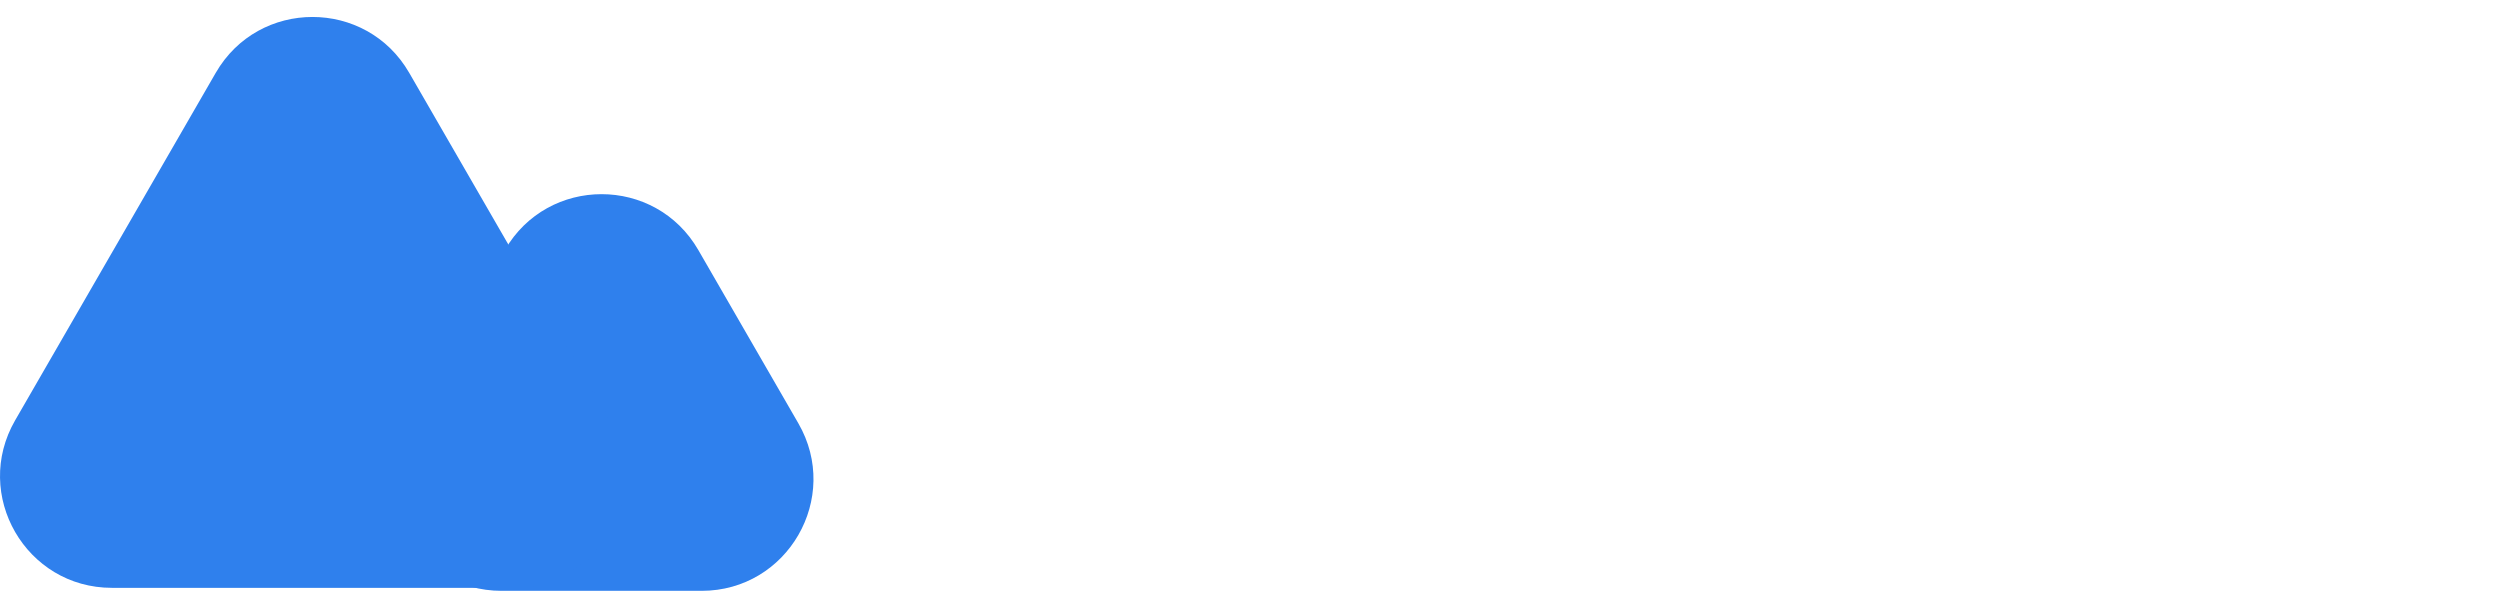
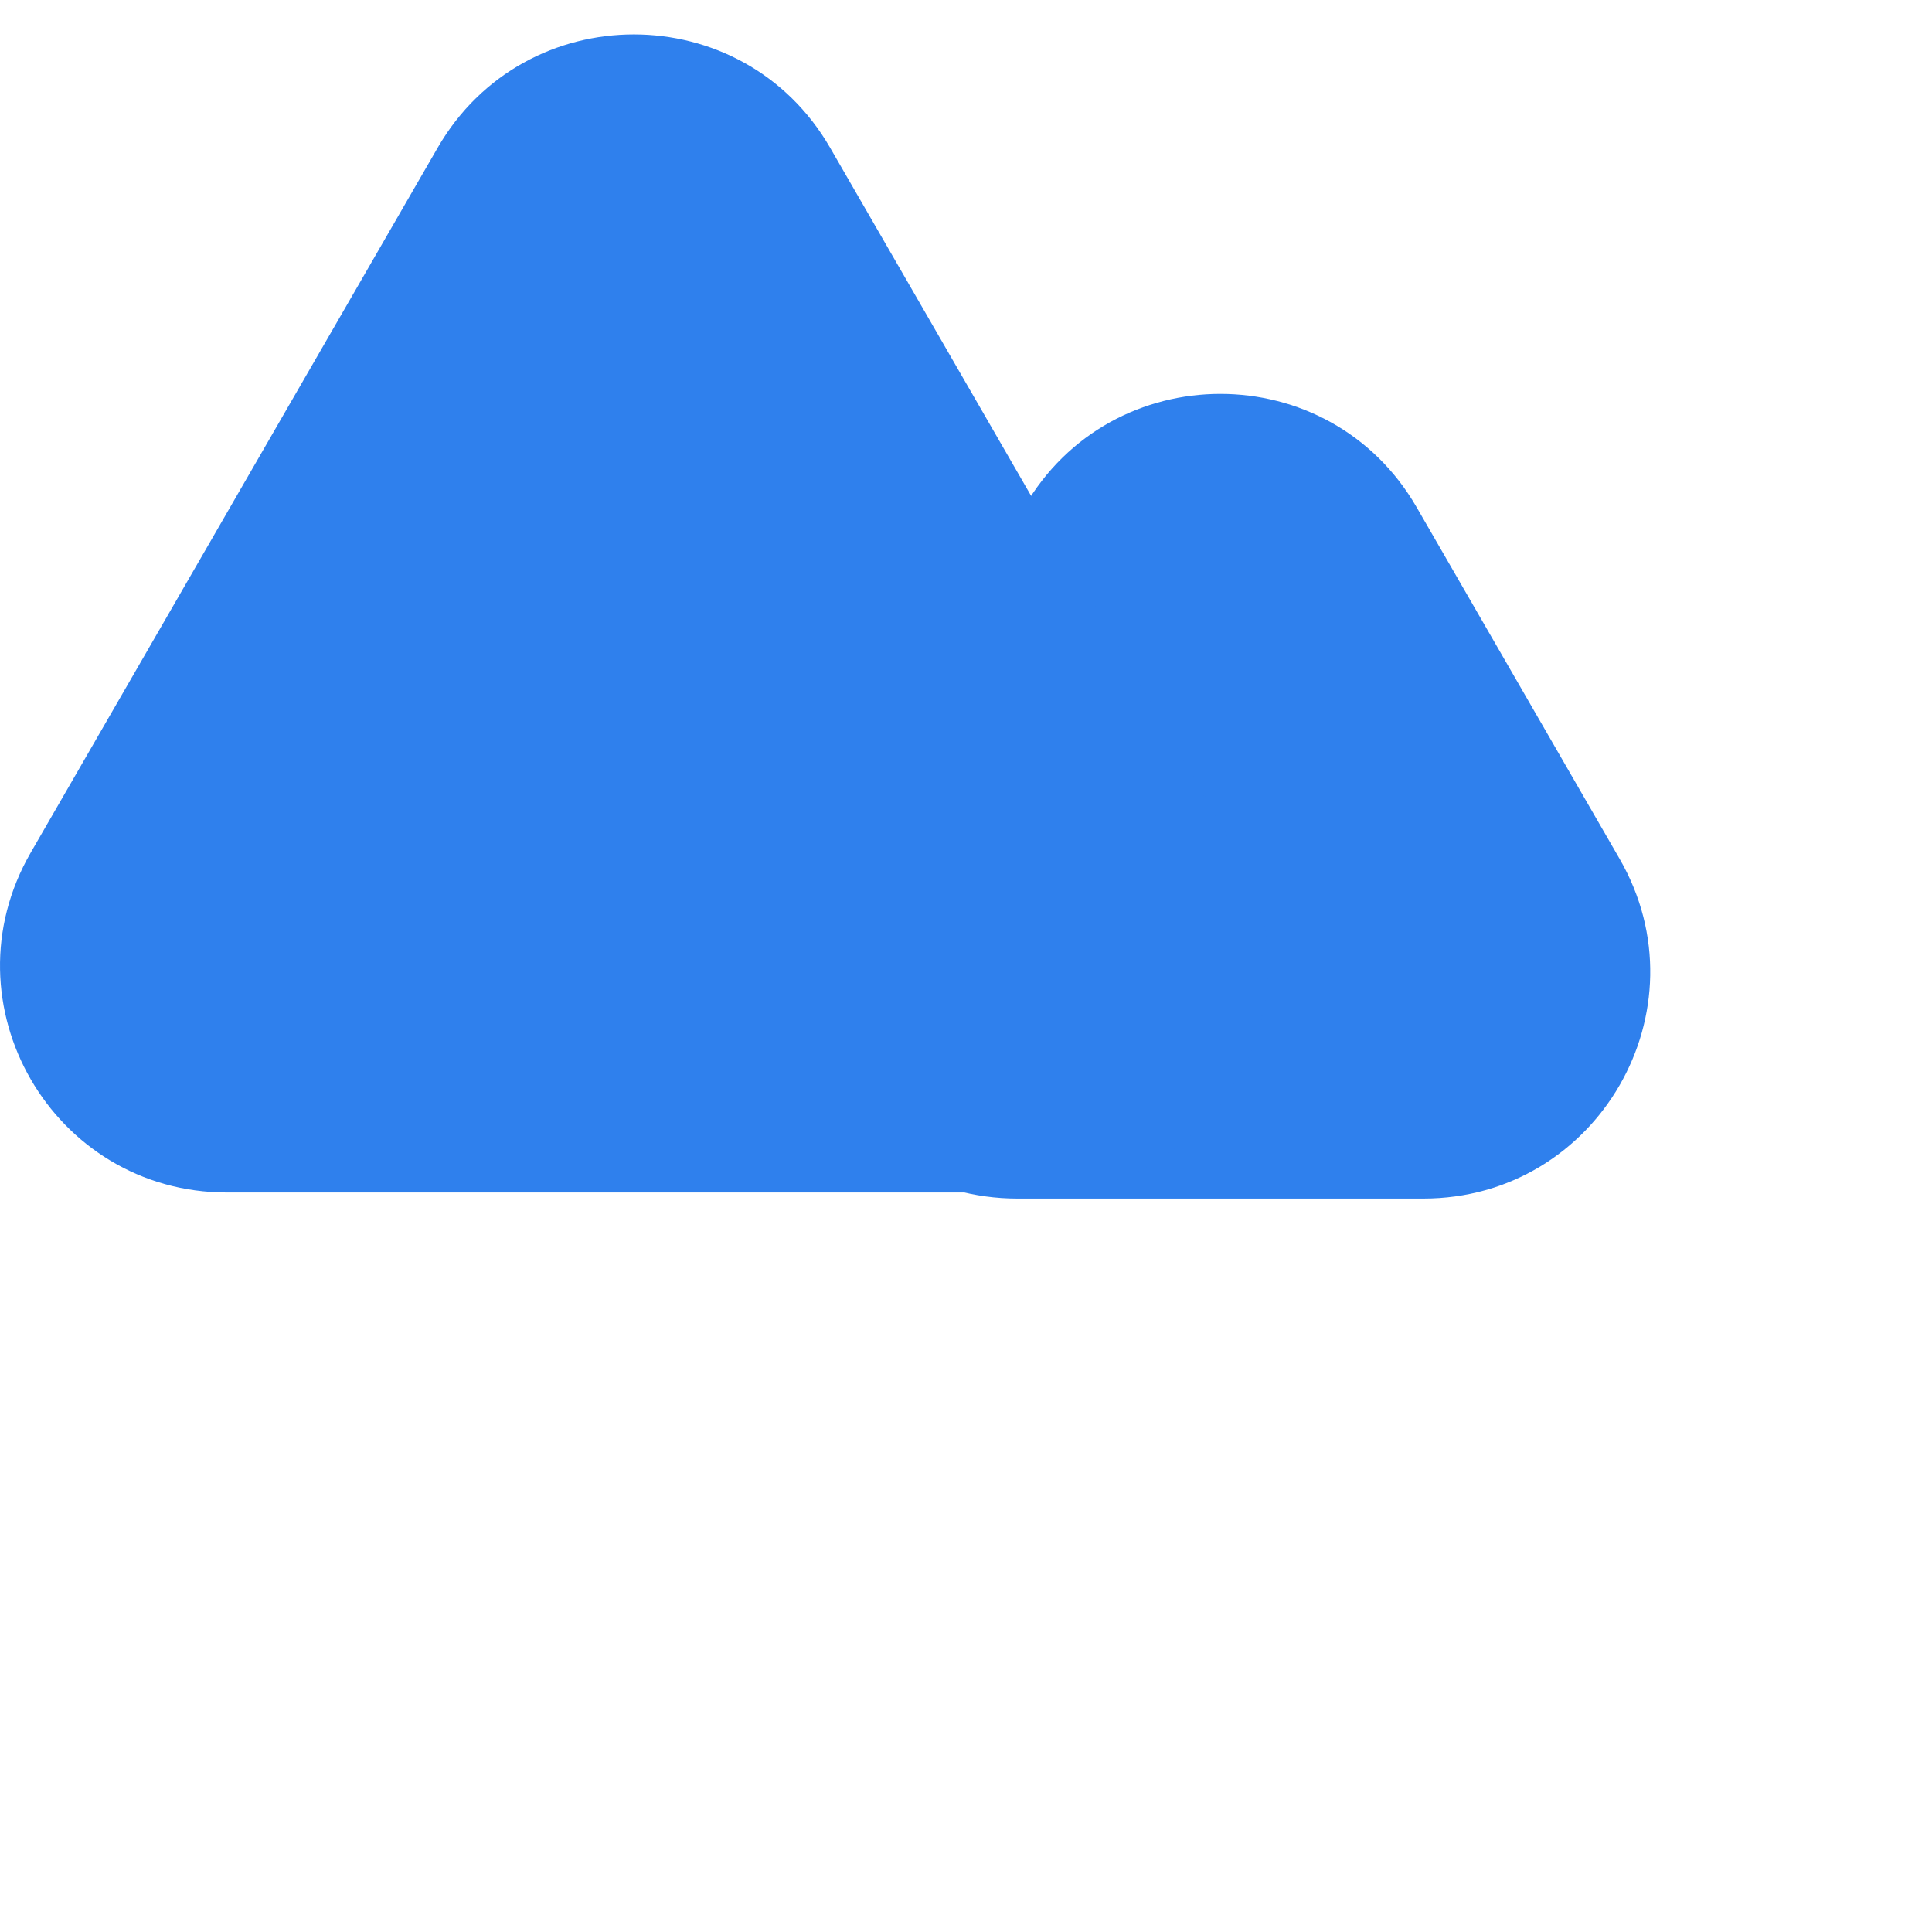
- <svg xmlns="http://www.w3.org/2000/svg" width="126" height="30" fill="none" id="header-logo">
+ <svg xmlns="http://www.w3.org/2000/svg" width="48" height="48" fill="none" id="header-logo">
  <path fillRule="evenodd" clipRule="evenodd" d="M36.175 23.68L31.132 14.946C30.771 14.32 29.869 14.32 29.508 14.946L24.465 23.68C24.104 24.306 24.555 25.087 25.277 25.087H35.363C36.085 25.087 36.536 24.306 36.175 23.68ZM35.195 12.601C33.028 8.848 27.612 8.848 25.445 12.601L20.402 21.335C18.236 25.087 20.944 29.778 25.277 29.778H35.363C39.696 29.778 42.404 25.087 40.237 21.335L35.195 12.601Z" fill="#2F80ED" />
  <path fillRule="evenodd" clipRule="evenodd" d="M26.673 23.529L16.562 6.015C16.201 5.39 15.298 5.39 14.937 6.015L4.825 23.529C4.464 24.155 4.915 24.937 5.637 24.937H25.861C26.583 24.937 27.035 24.155 26.673 23.529ZM20.624 3.67C18.457 -0.083 13.041 -0.083 10.874 3.67L0.763 21.184C-1.404 24.937 1.304 29.627 5.637 29.627H25.861C30.194 29.627 32.902 24.937 30.736 21.184L20.624 3.67Z" fill="#2F80ED" />
</svg>
